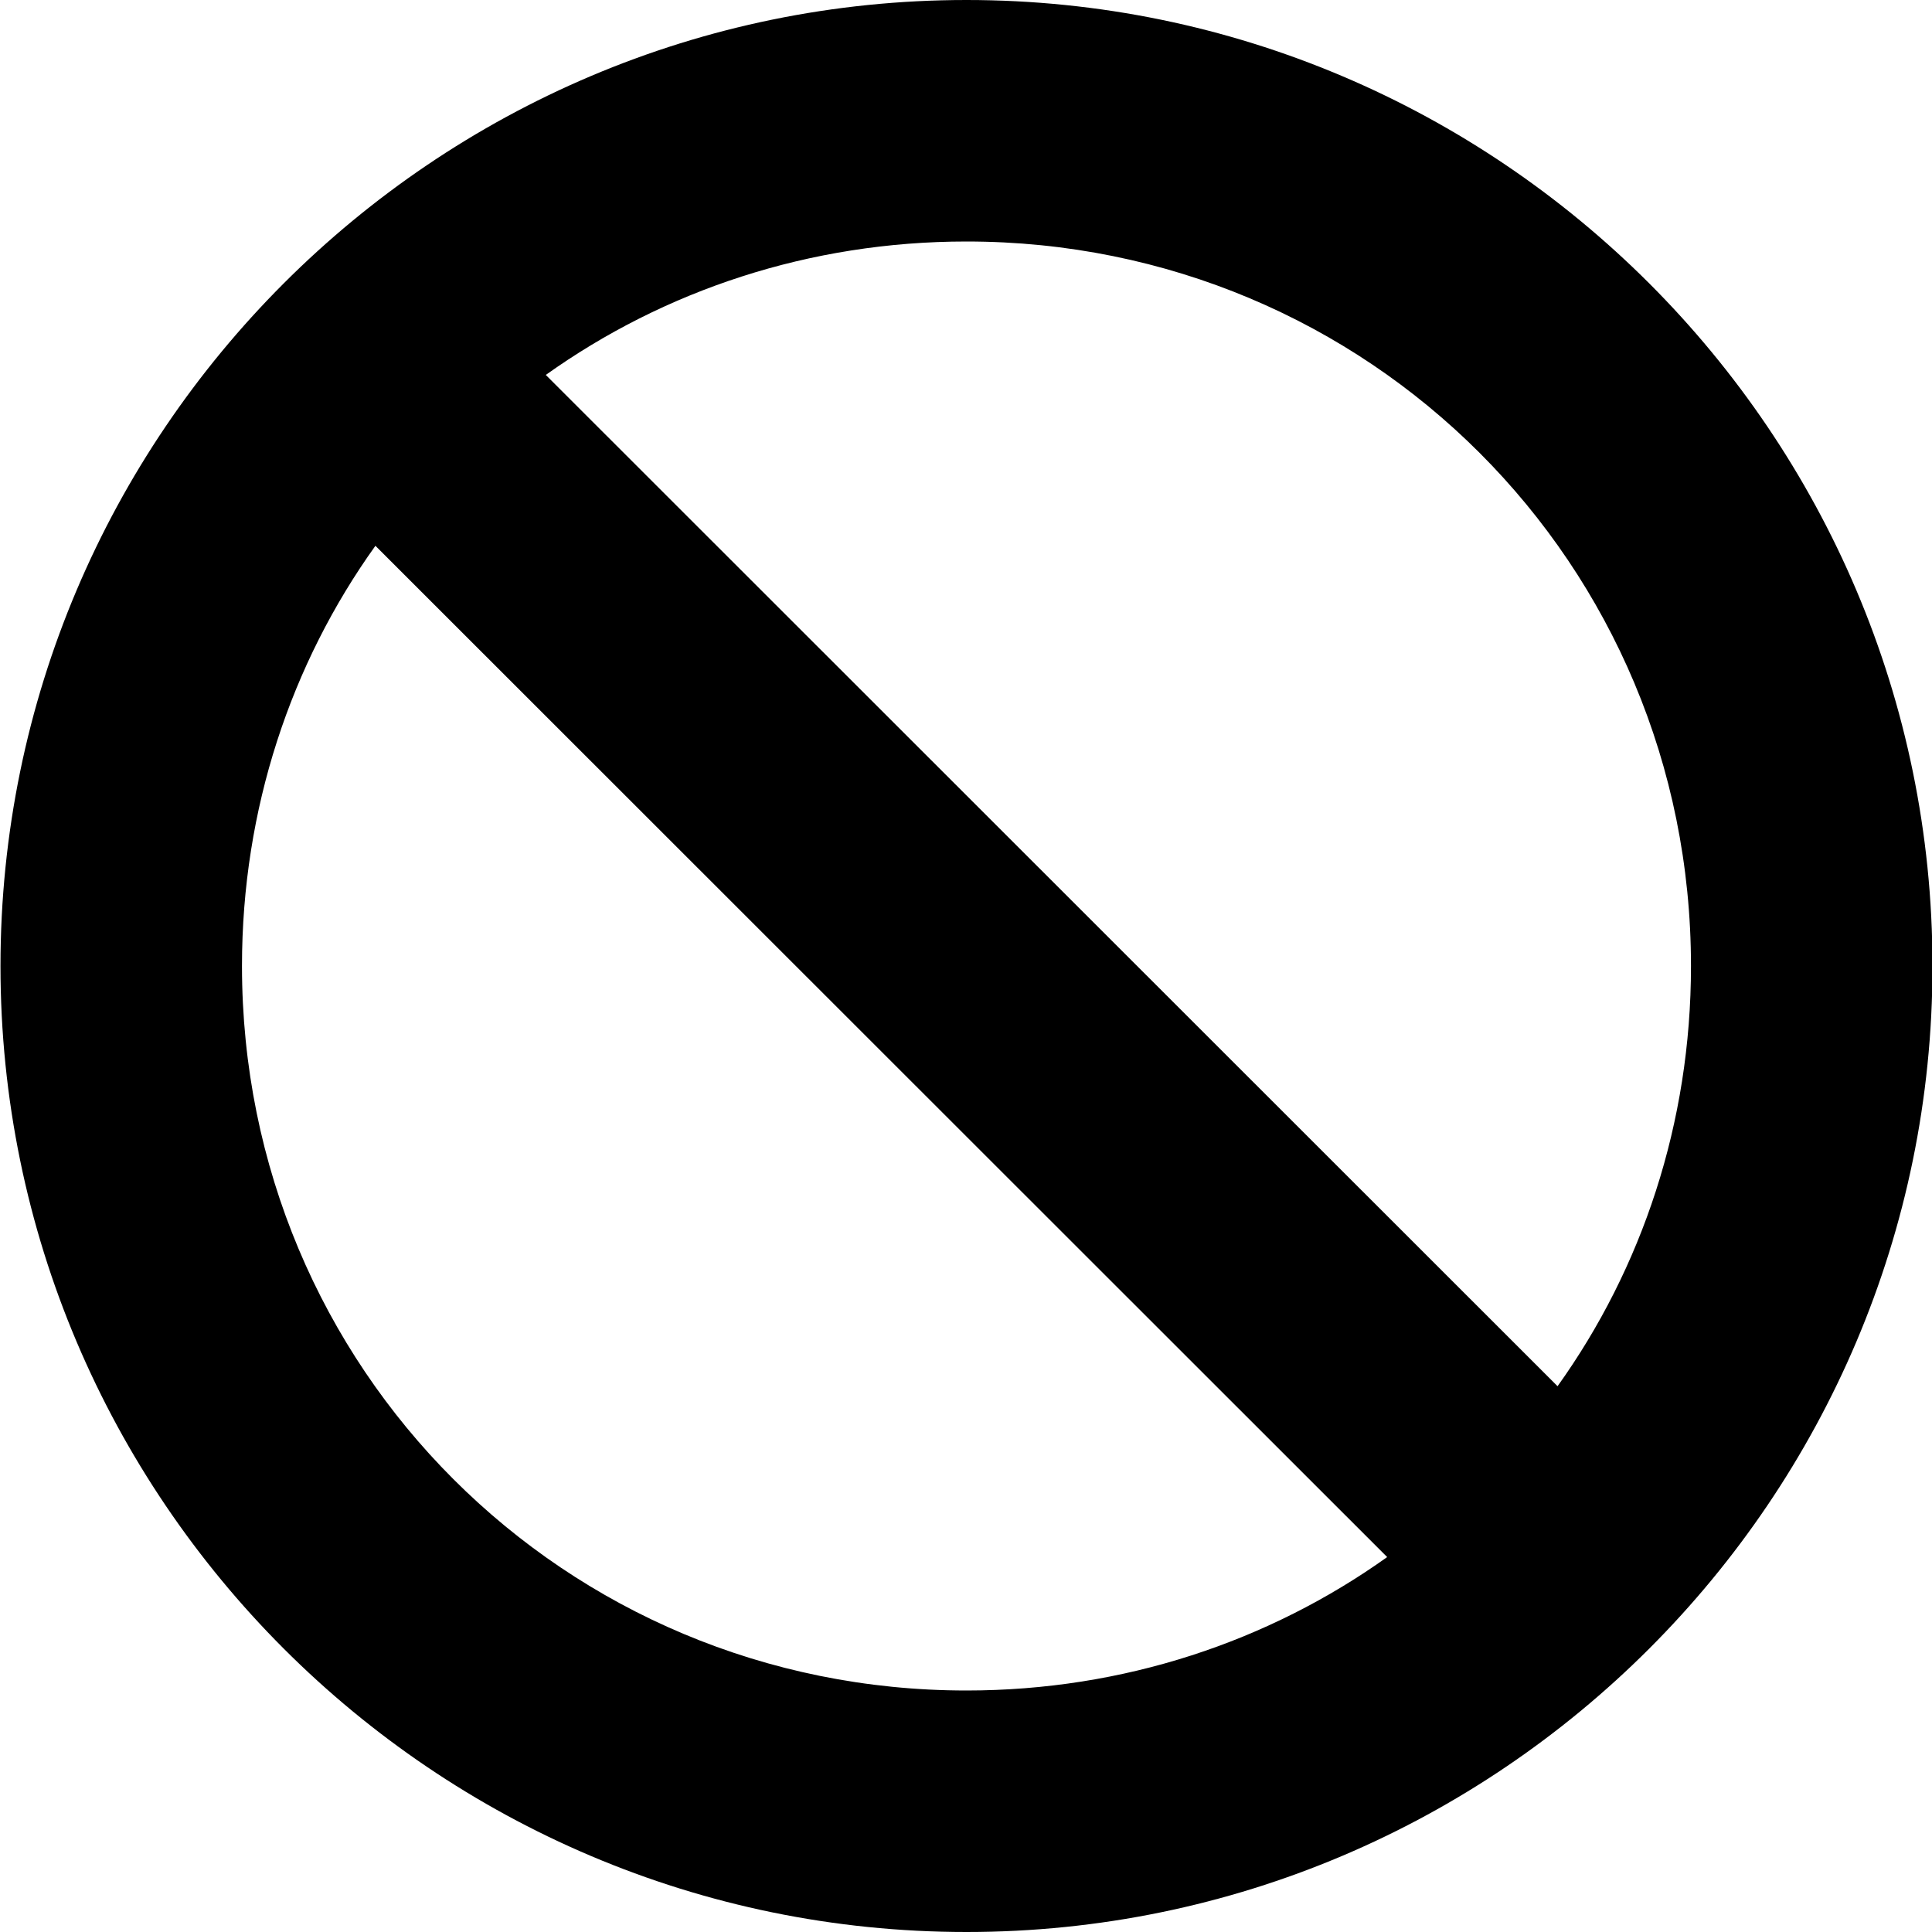
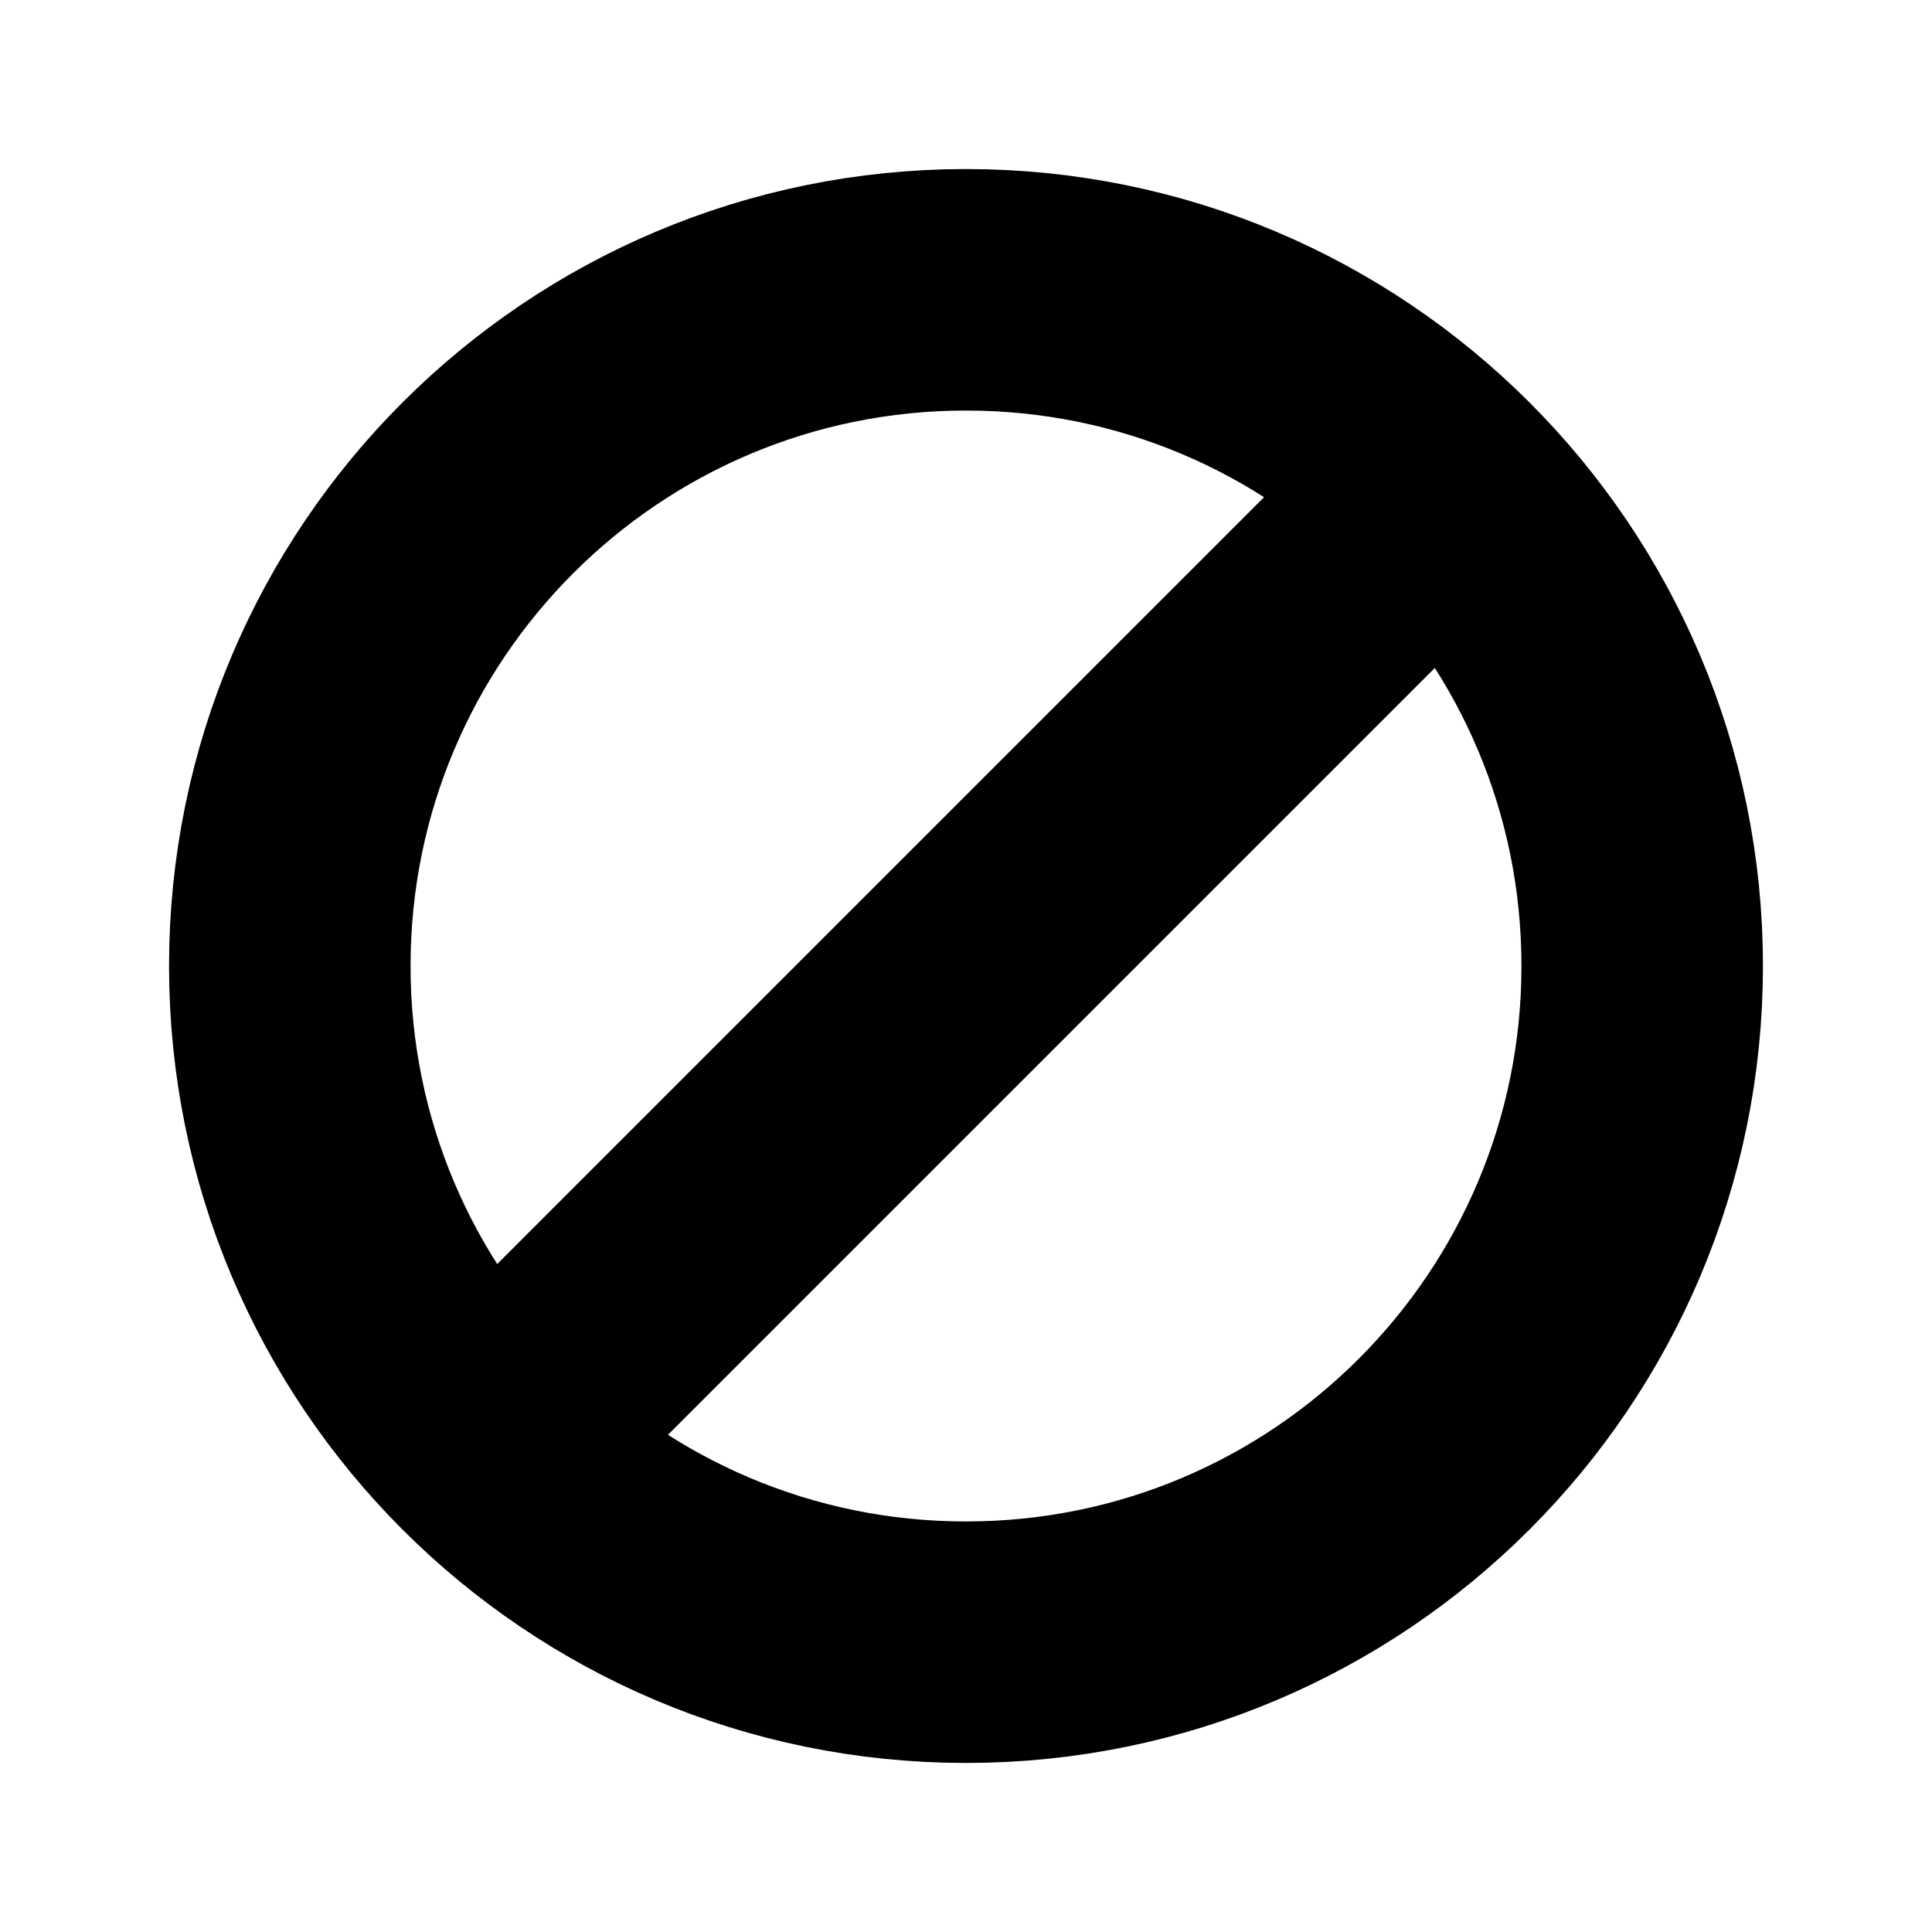
<svg xmlns="http://www.w3.org/2000/svg" width="16" height="16" viewBox="0 0 16 16">
-   <path fill="currentColor" d="M8.004 0c-4.41 0-8 3.59-8 8s3.59 8 8 8 8-3.59 8-8-3.59-8-8-8m0 2c3.332 0 6 2.668 6 6 0 1.301-.406 2.504-1.105 3.48l-8.379-8.375C5.5 2.406 6.703 2 8.004 2M3.109 4.52l8.379 8.375C10.508 13.594 9.305 14 8.004 14c-3.332 0-6-2.668-6-6 0-1.301.406-2.504 1.105-3.48m0 0" />
+   <circle cx="8" cy="8" r="5.6" fill="none" stroke="currentColor" stroke-width="2" />
+   <path fill="none" stroke="currentColor" stroke-width="2" stroke-linecap="round" d="M4.2 11.8 11.8 4.2" />
</svg>
